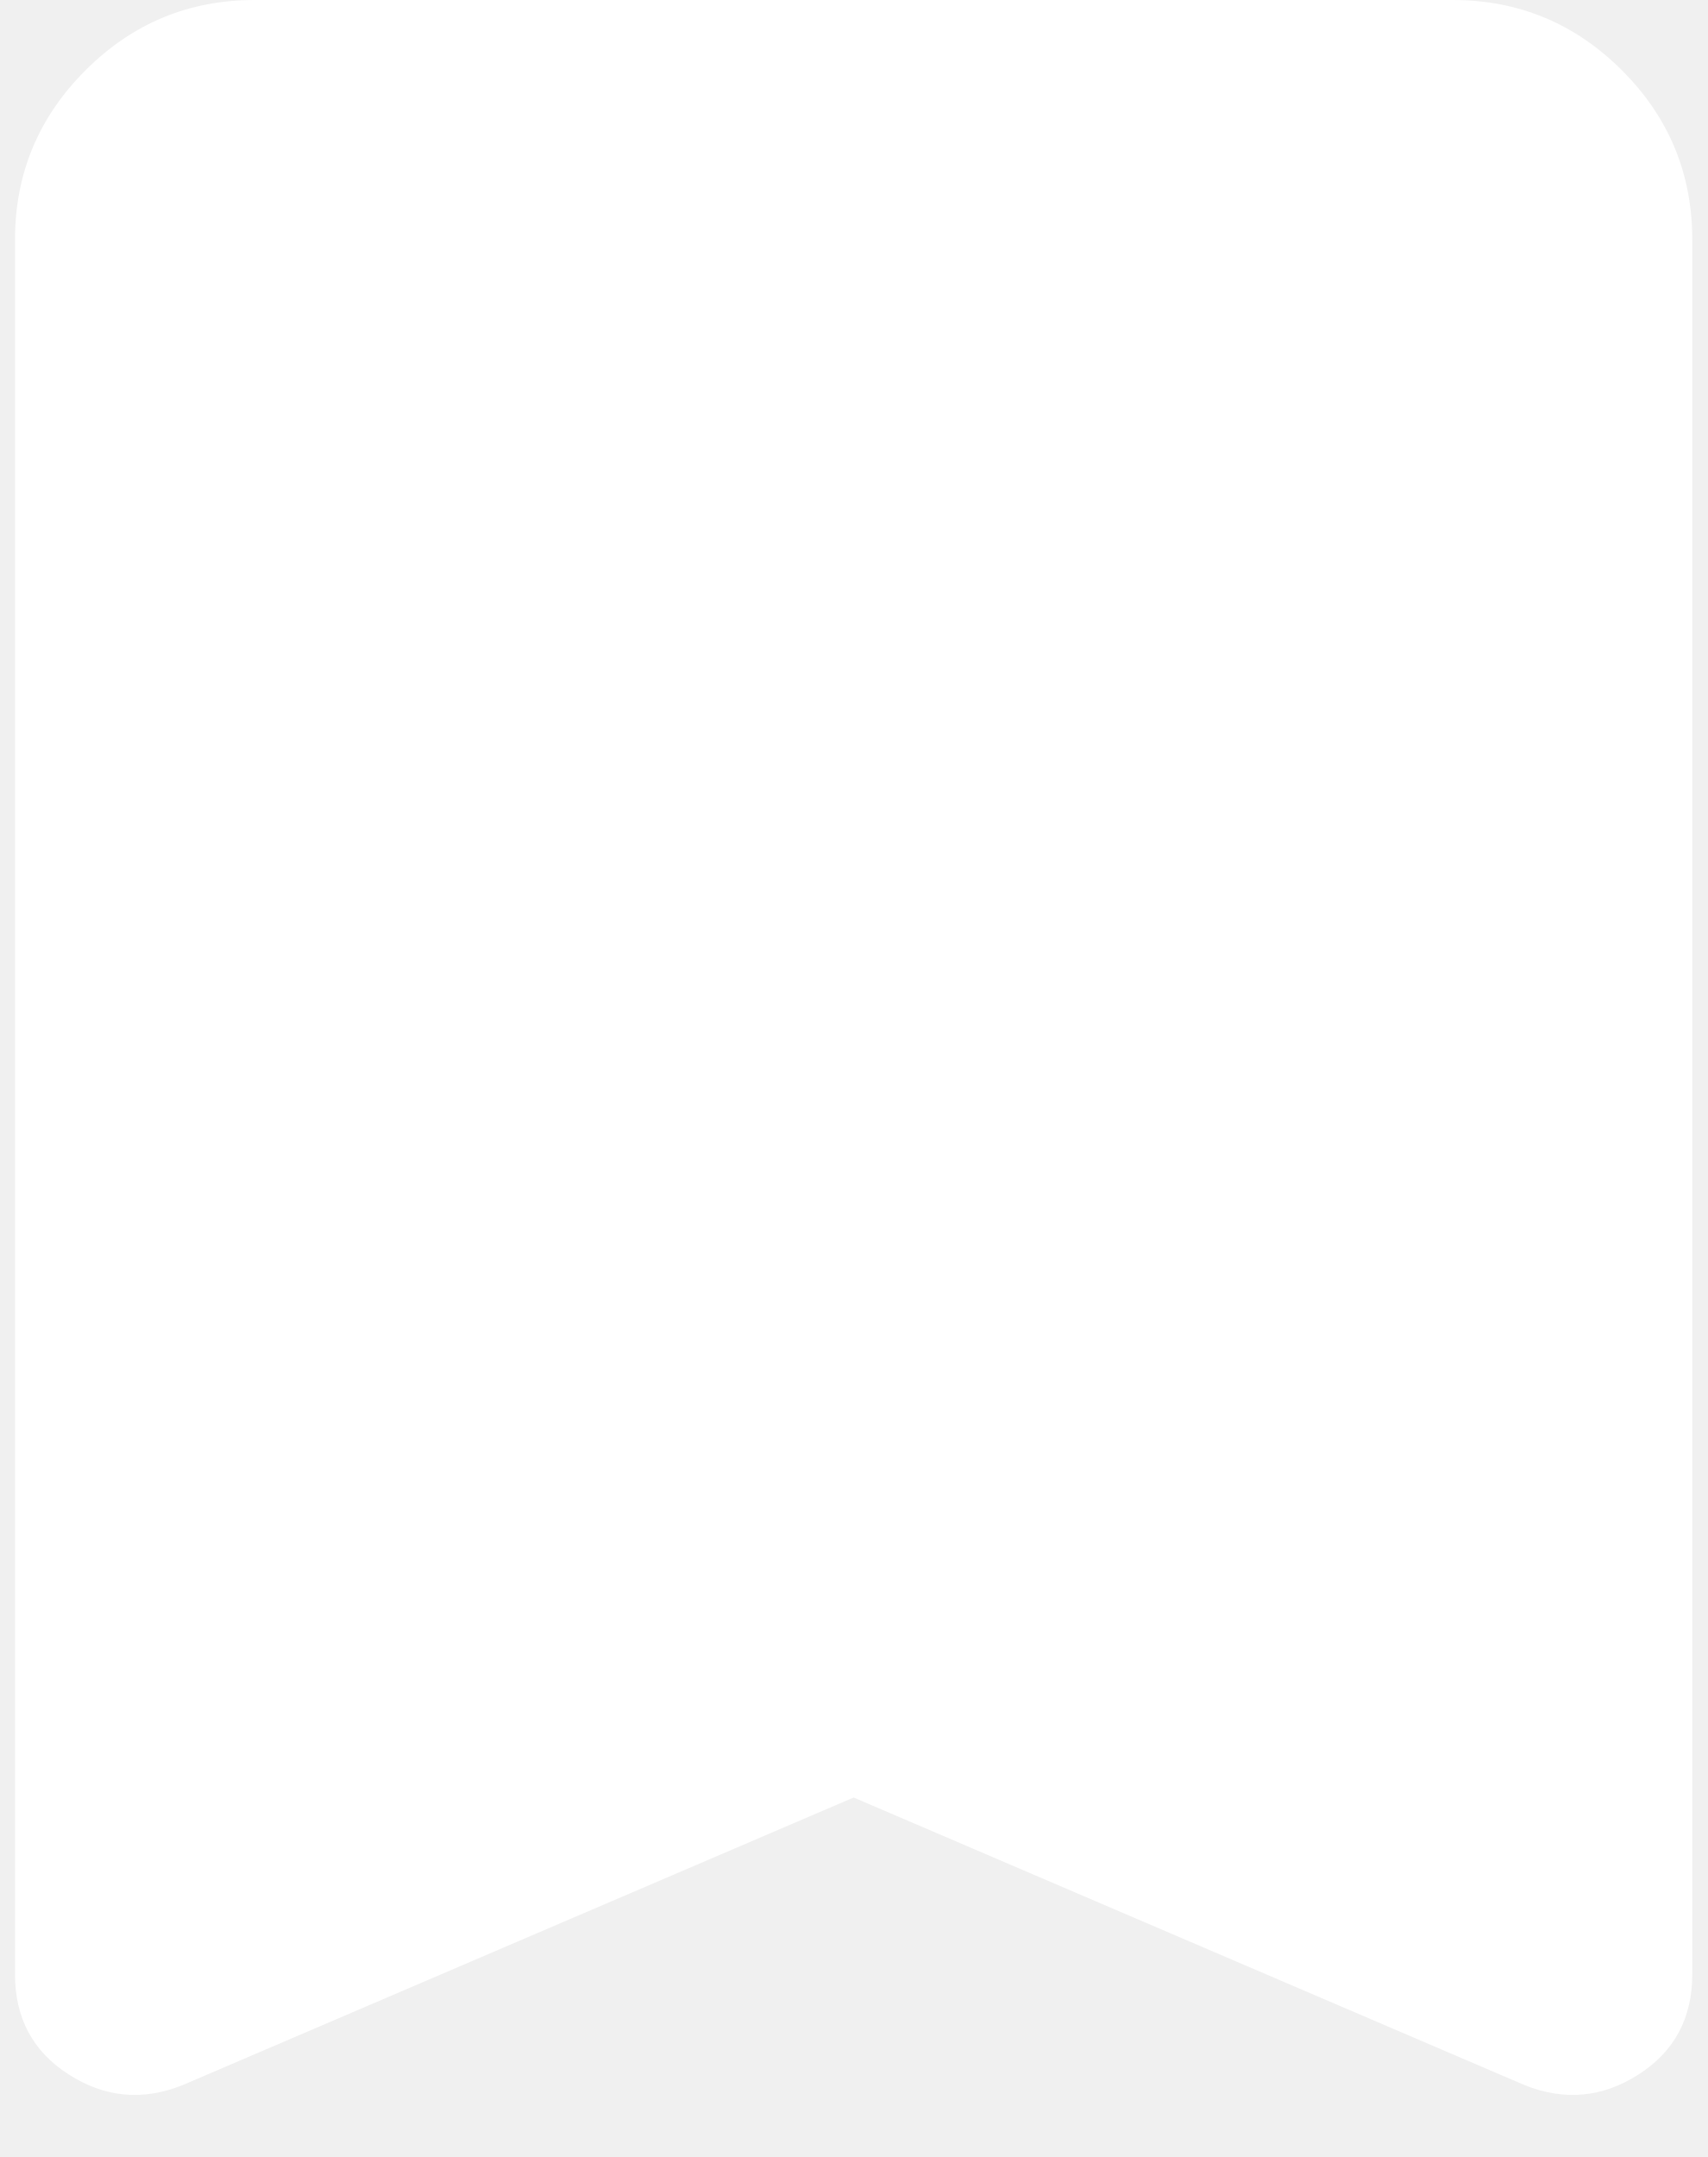
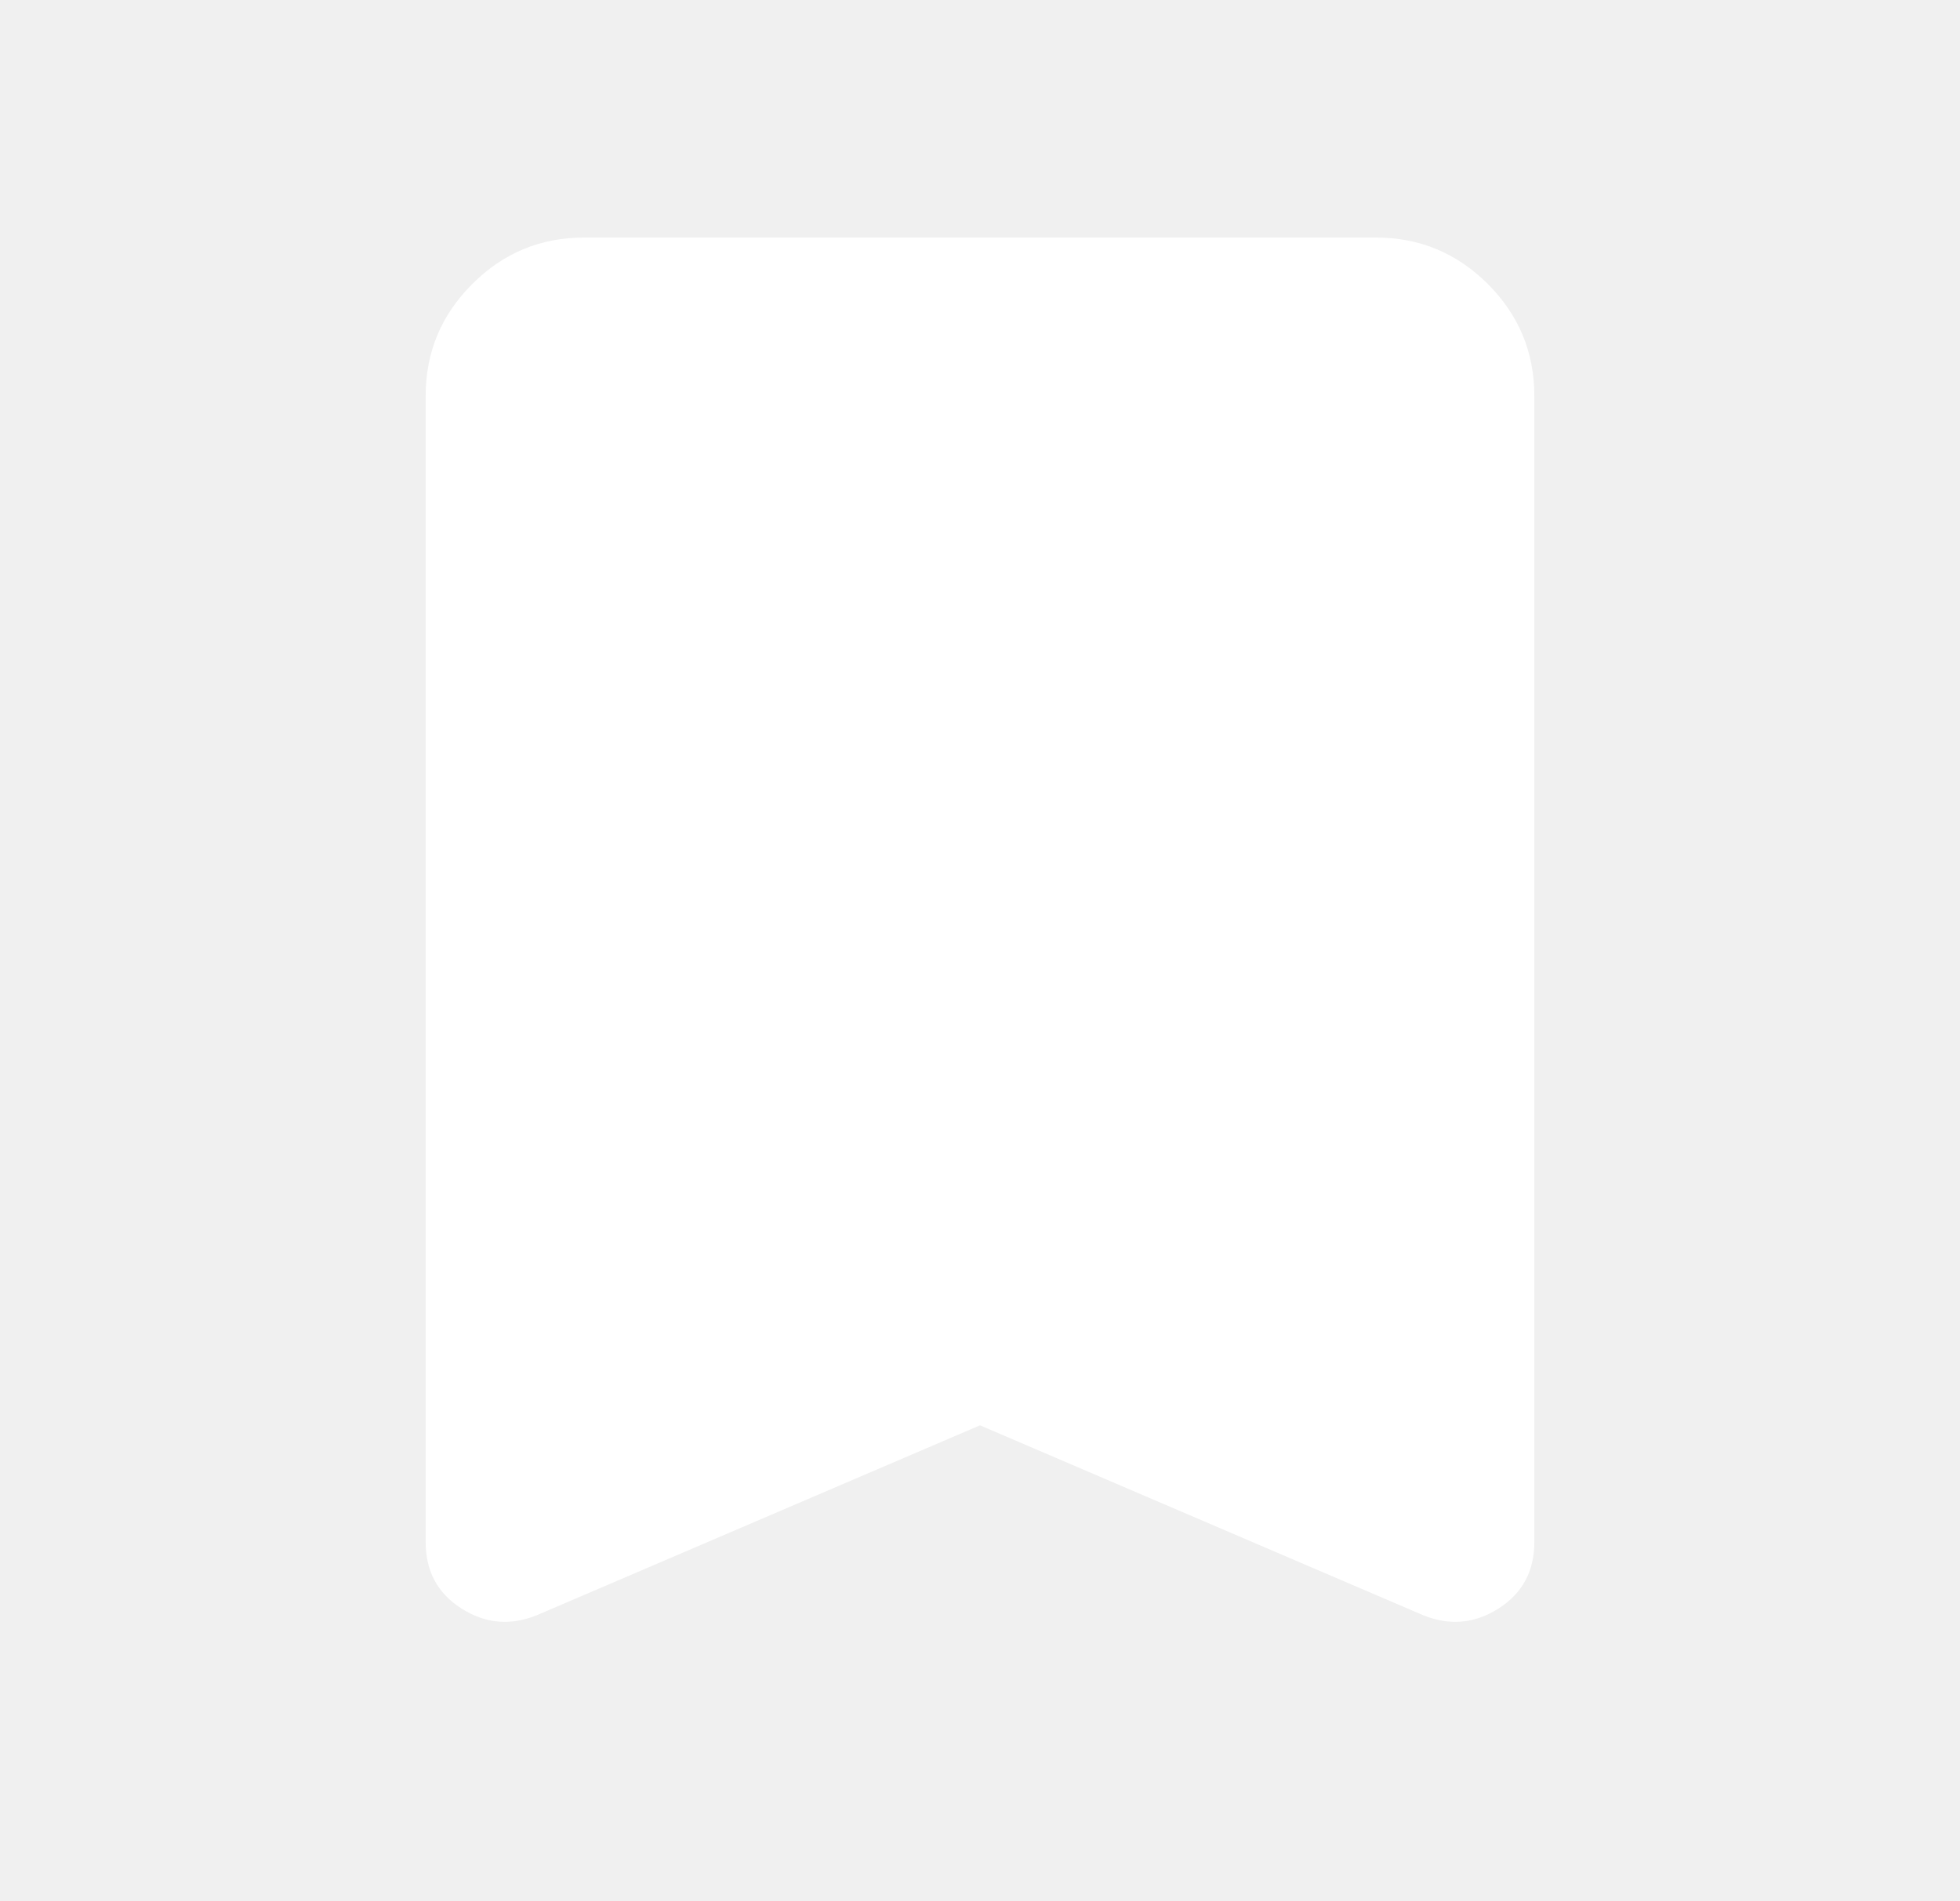
- <svg xmlns="http://www.w3.org/2000/svg" width="19" height="24" viewBox="0 0 19 24" fill="none">
-   <path d="M2.033 23.2C1.589 23.378 1.167 23.339 0.767 23.083C0.367 22.828 0.167 22.456 0.167 21.967V2.667C0.167 1.933 0.428 1.305 0.951 0.783C1.472 0.261 2.1 0 2.833 0H16.167C16.9 0 17.528 0.261 18.051 0.783C18.573 1.305 18.833 1.933 18.833 2.667V21.967C18.833 22.456 18.633 22.828 18.233 23.083C17.833 23.339 17.411 23.378 16.967 23.2L9.5 20L2.033 23.2Z" fill="white" />
+ <svg xmlns="http://www.w3.org/2000/svg" width="33" height="32" viewBox="0 0 33 32" fill="none">
+   <path d="M9.033 27.2C8.589 27.378 8.167 27.339 7.767 27.083C7.367 26.828 7.167 26.456 7.167 25.967V6.667C7.167 5.933 7.428 5.305 7.951 4.783C8.472 4.261 9.1 4 9.833 4H23.167C23.9 4 24.528 4.261 25.051 4.783C25.573 5.305 25.833 5.933 25.833 6.667V25.967C25.833 26.456 25.633 26.828 25.233 27.083C24.833 27.339 24.411 27.378 23.967 27.2L16.5 24L9.033 27.2Z" fill="white" />
</svg>
